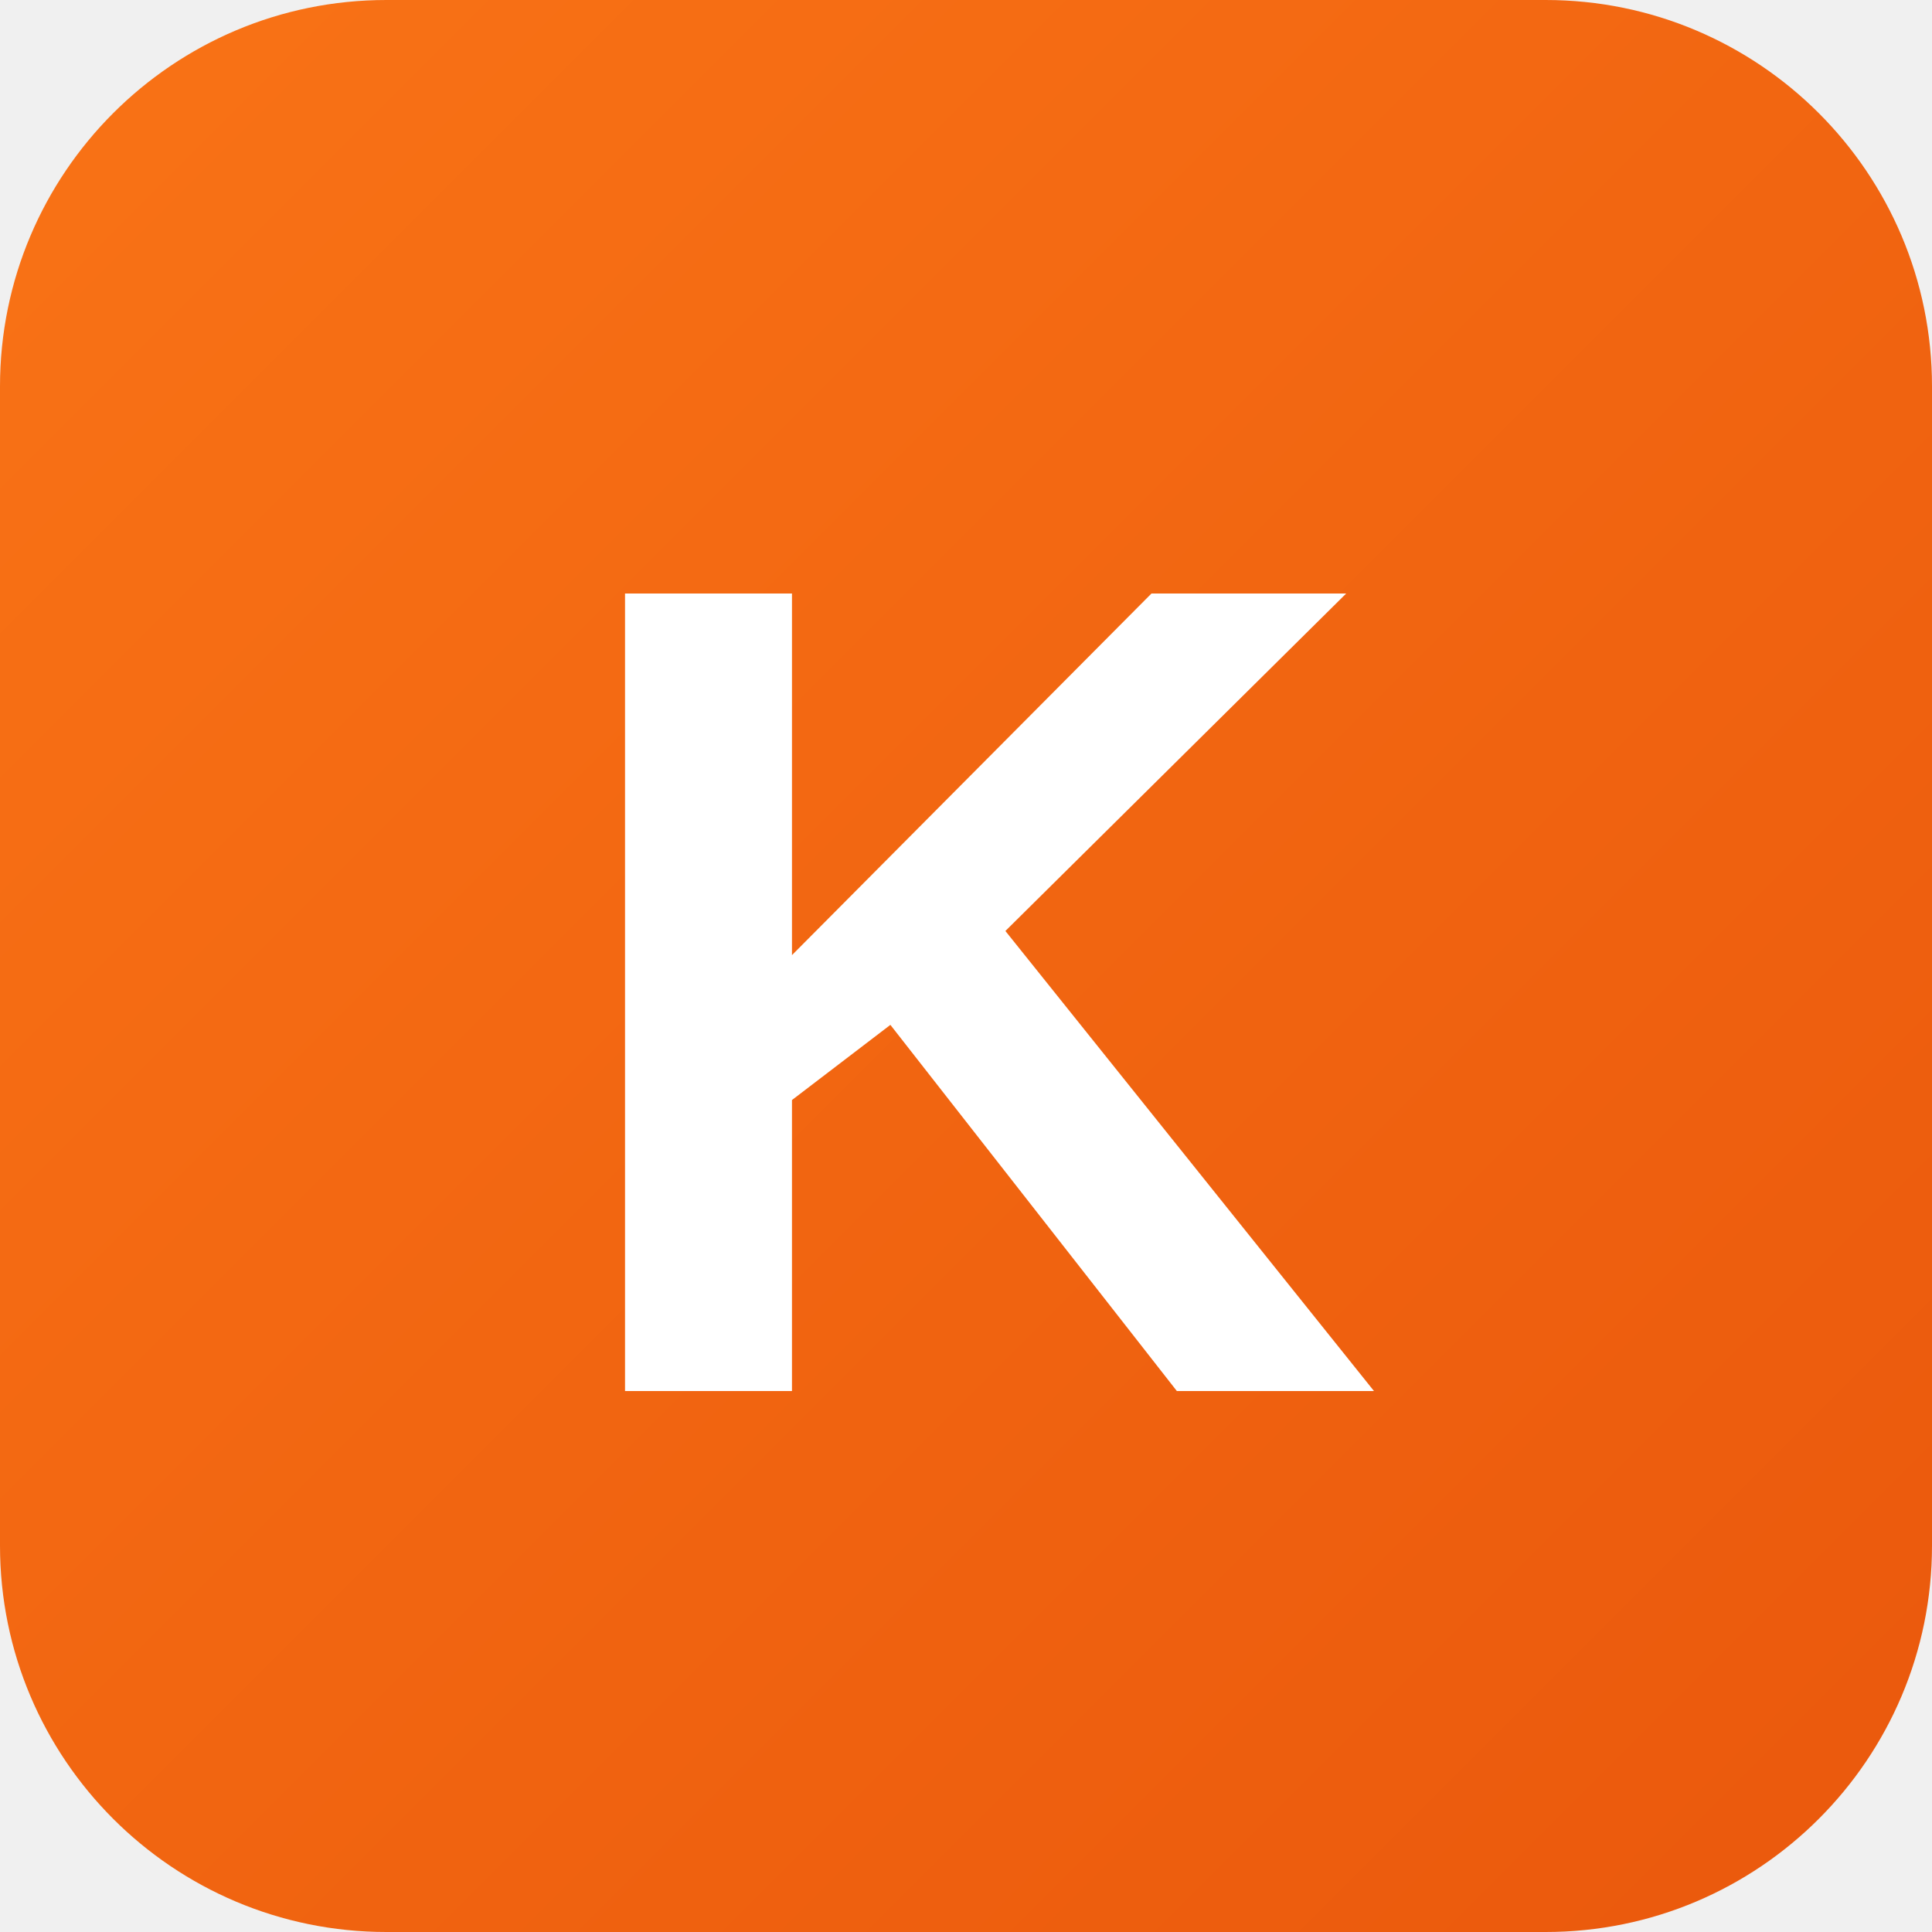
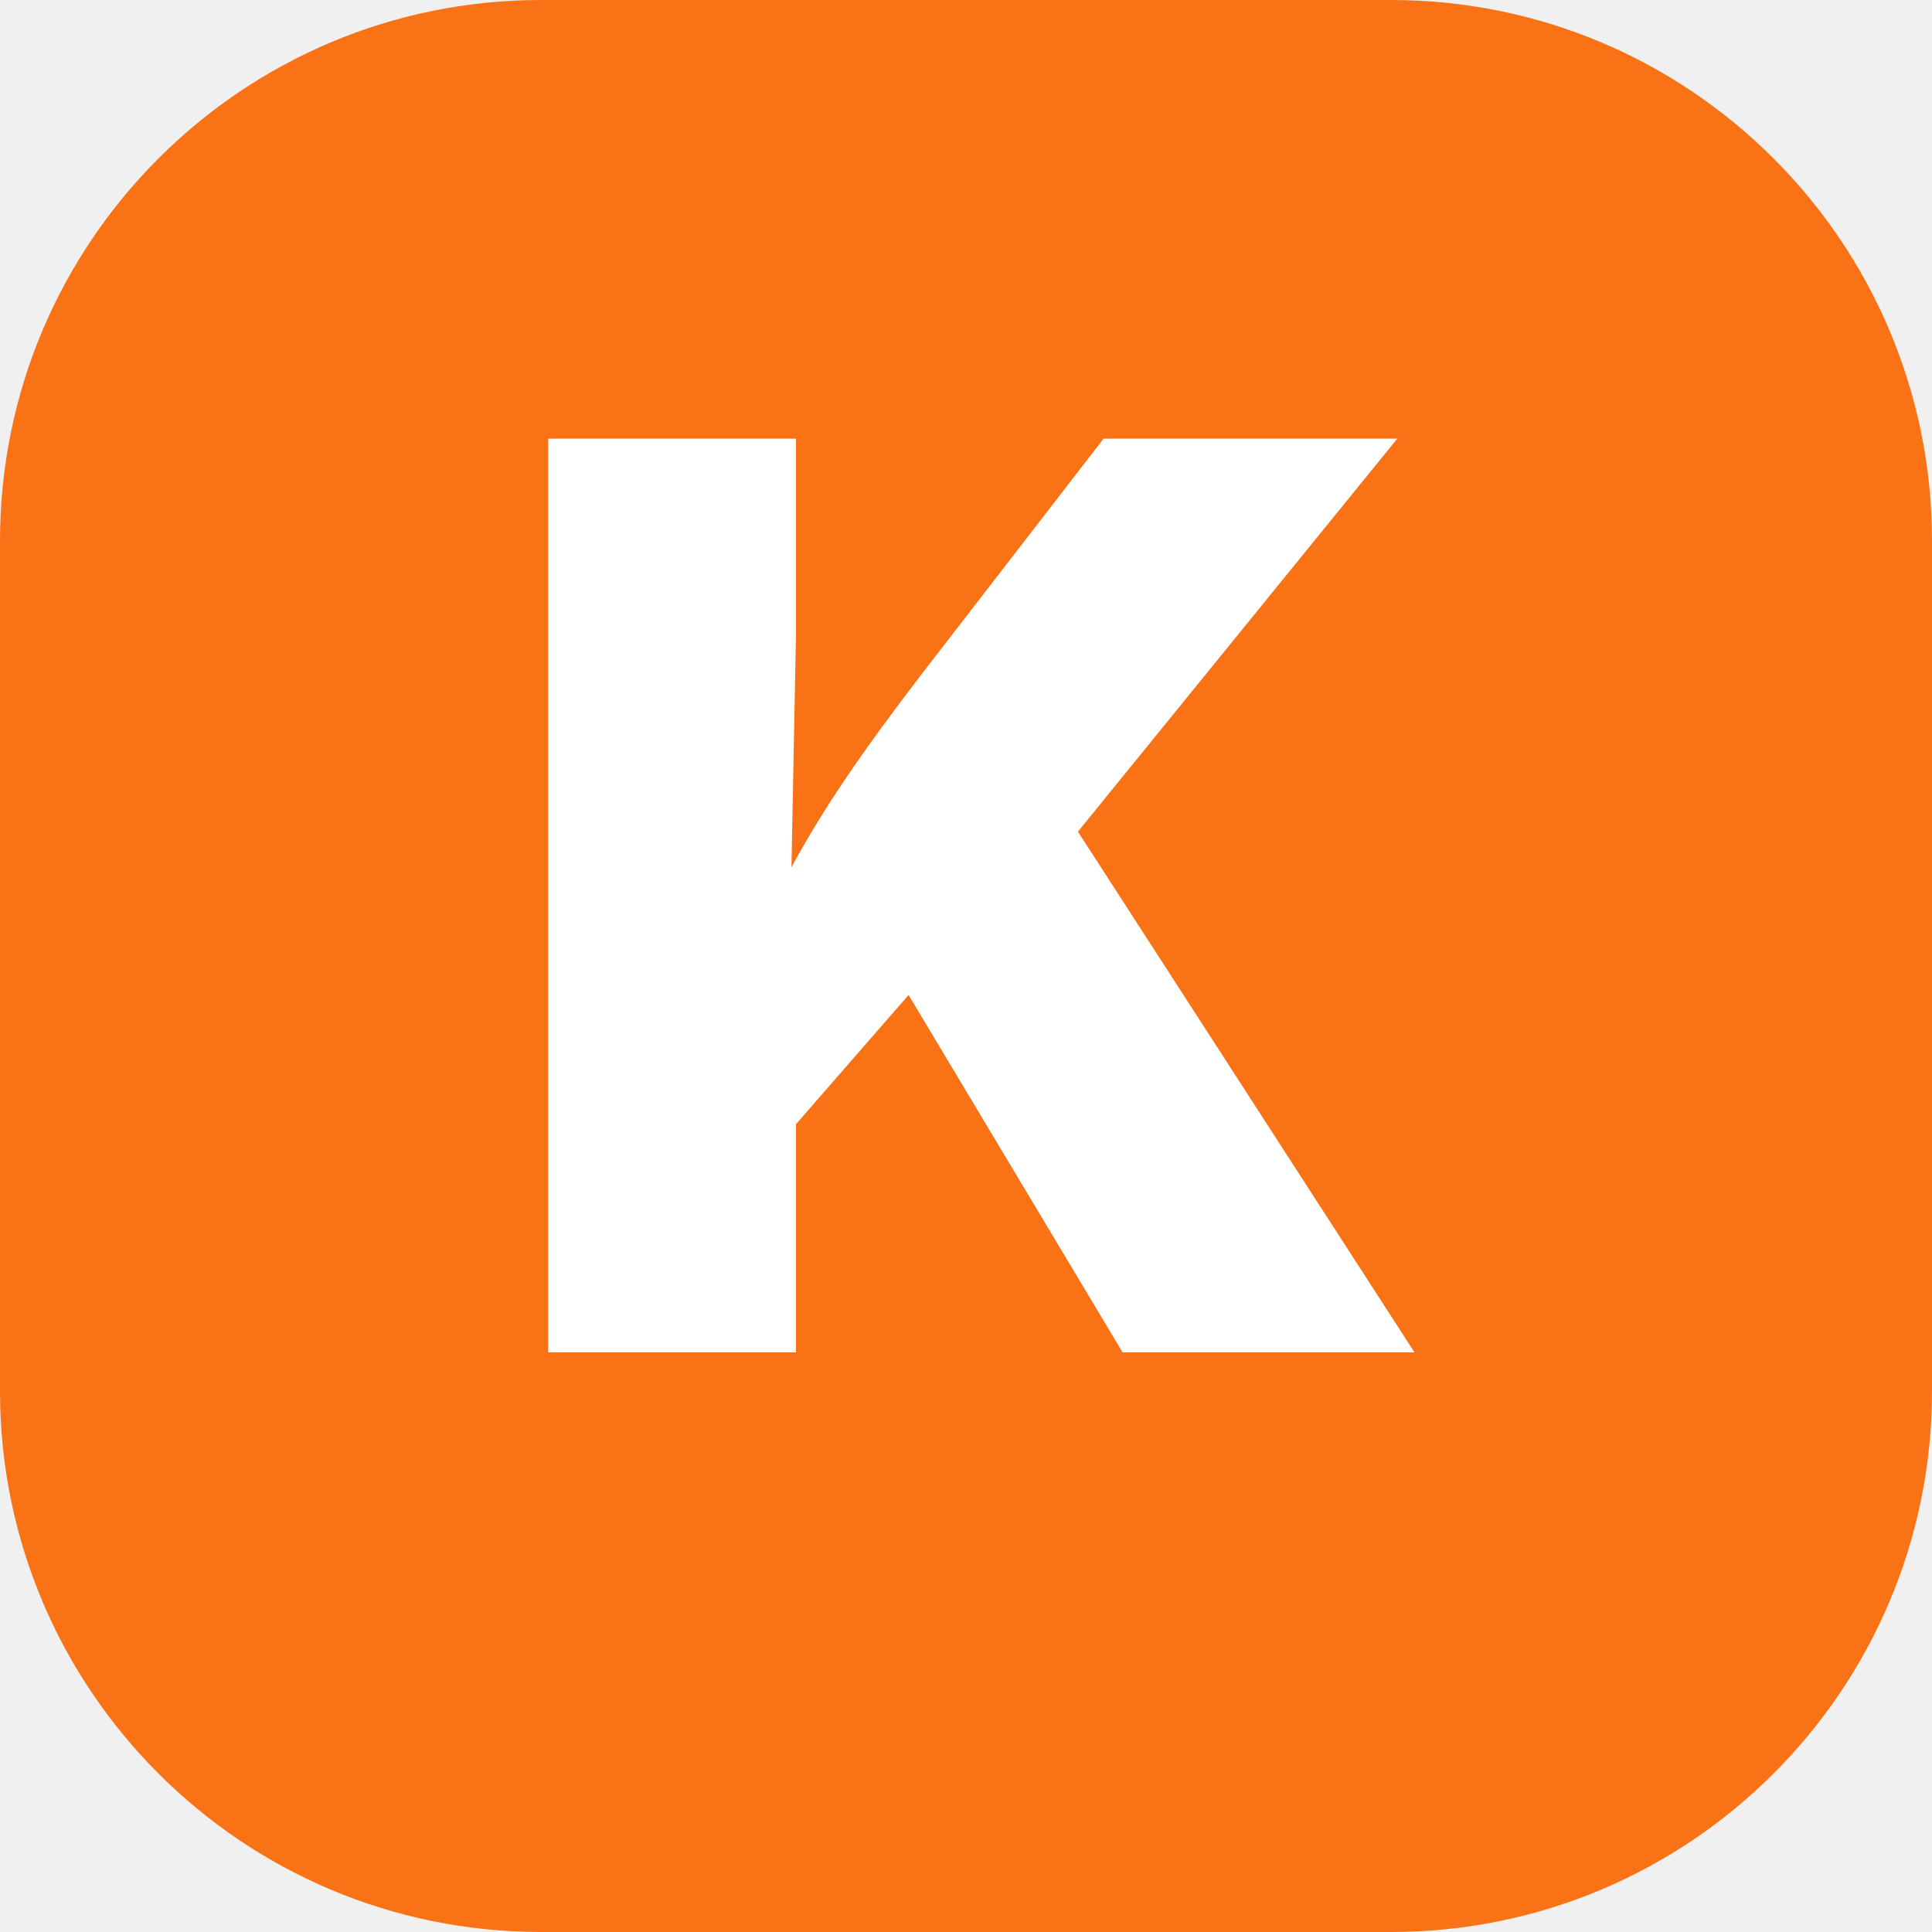
<svg xmlns="http://www.w3.org/2000/svg" viewBox="0 0 100 100">
-   <defs>
-     <linearGradient id="grad" x1="0%" y1="0%" x2="100%" y2="100%">
-       <stop offset="0%" style="stop-color:#f97316;stop-opacity:1" />
-       <stop offset="100%" style="stop-color:#ea580c;stop-opacity:1" />
-     </linearGradient>
-   </defs>
-   <rect width="100" height="100" rx="20" fill="url(#grad)" />
-   <text x="50" y="72" font-family="Arial, sans-serif" font-size="60" font-weight="bold" fill="white" text-anchor="middle">K</text>
+   <rect width="100" height="100" rx="28" fill="#f97316" />
+   <text x="50" y="70" font-family="Inter, system-ui, sans-serif" font-size="65" font-weight="900" fill="white" text-anchor="middle">K</text>
</svg>
